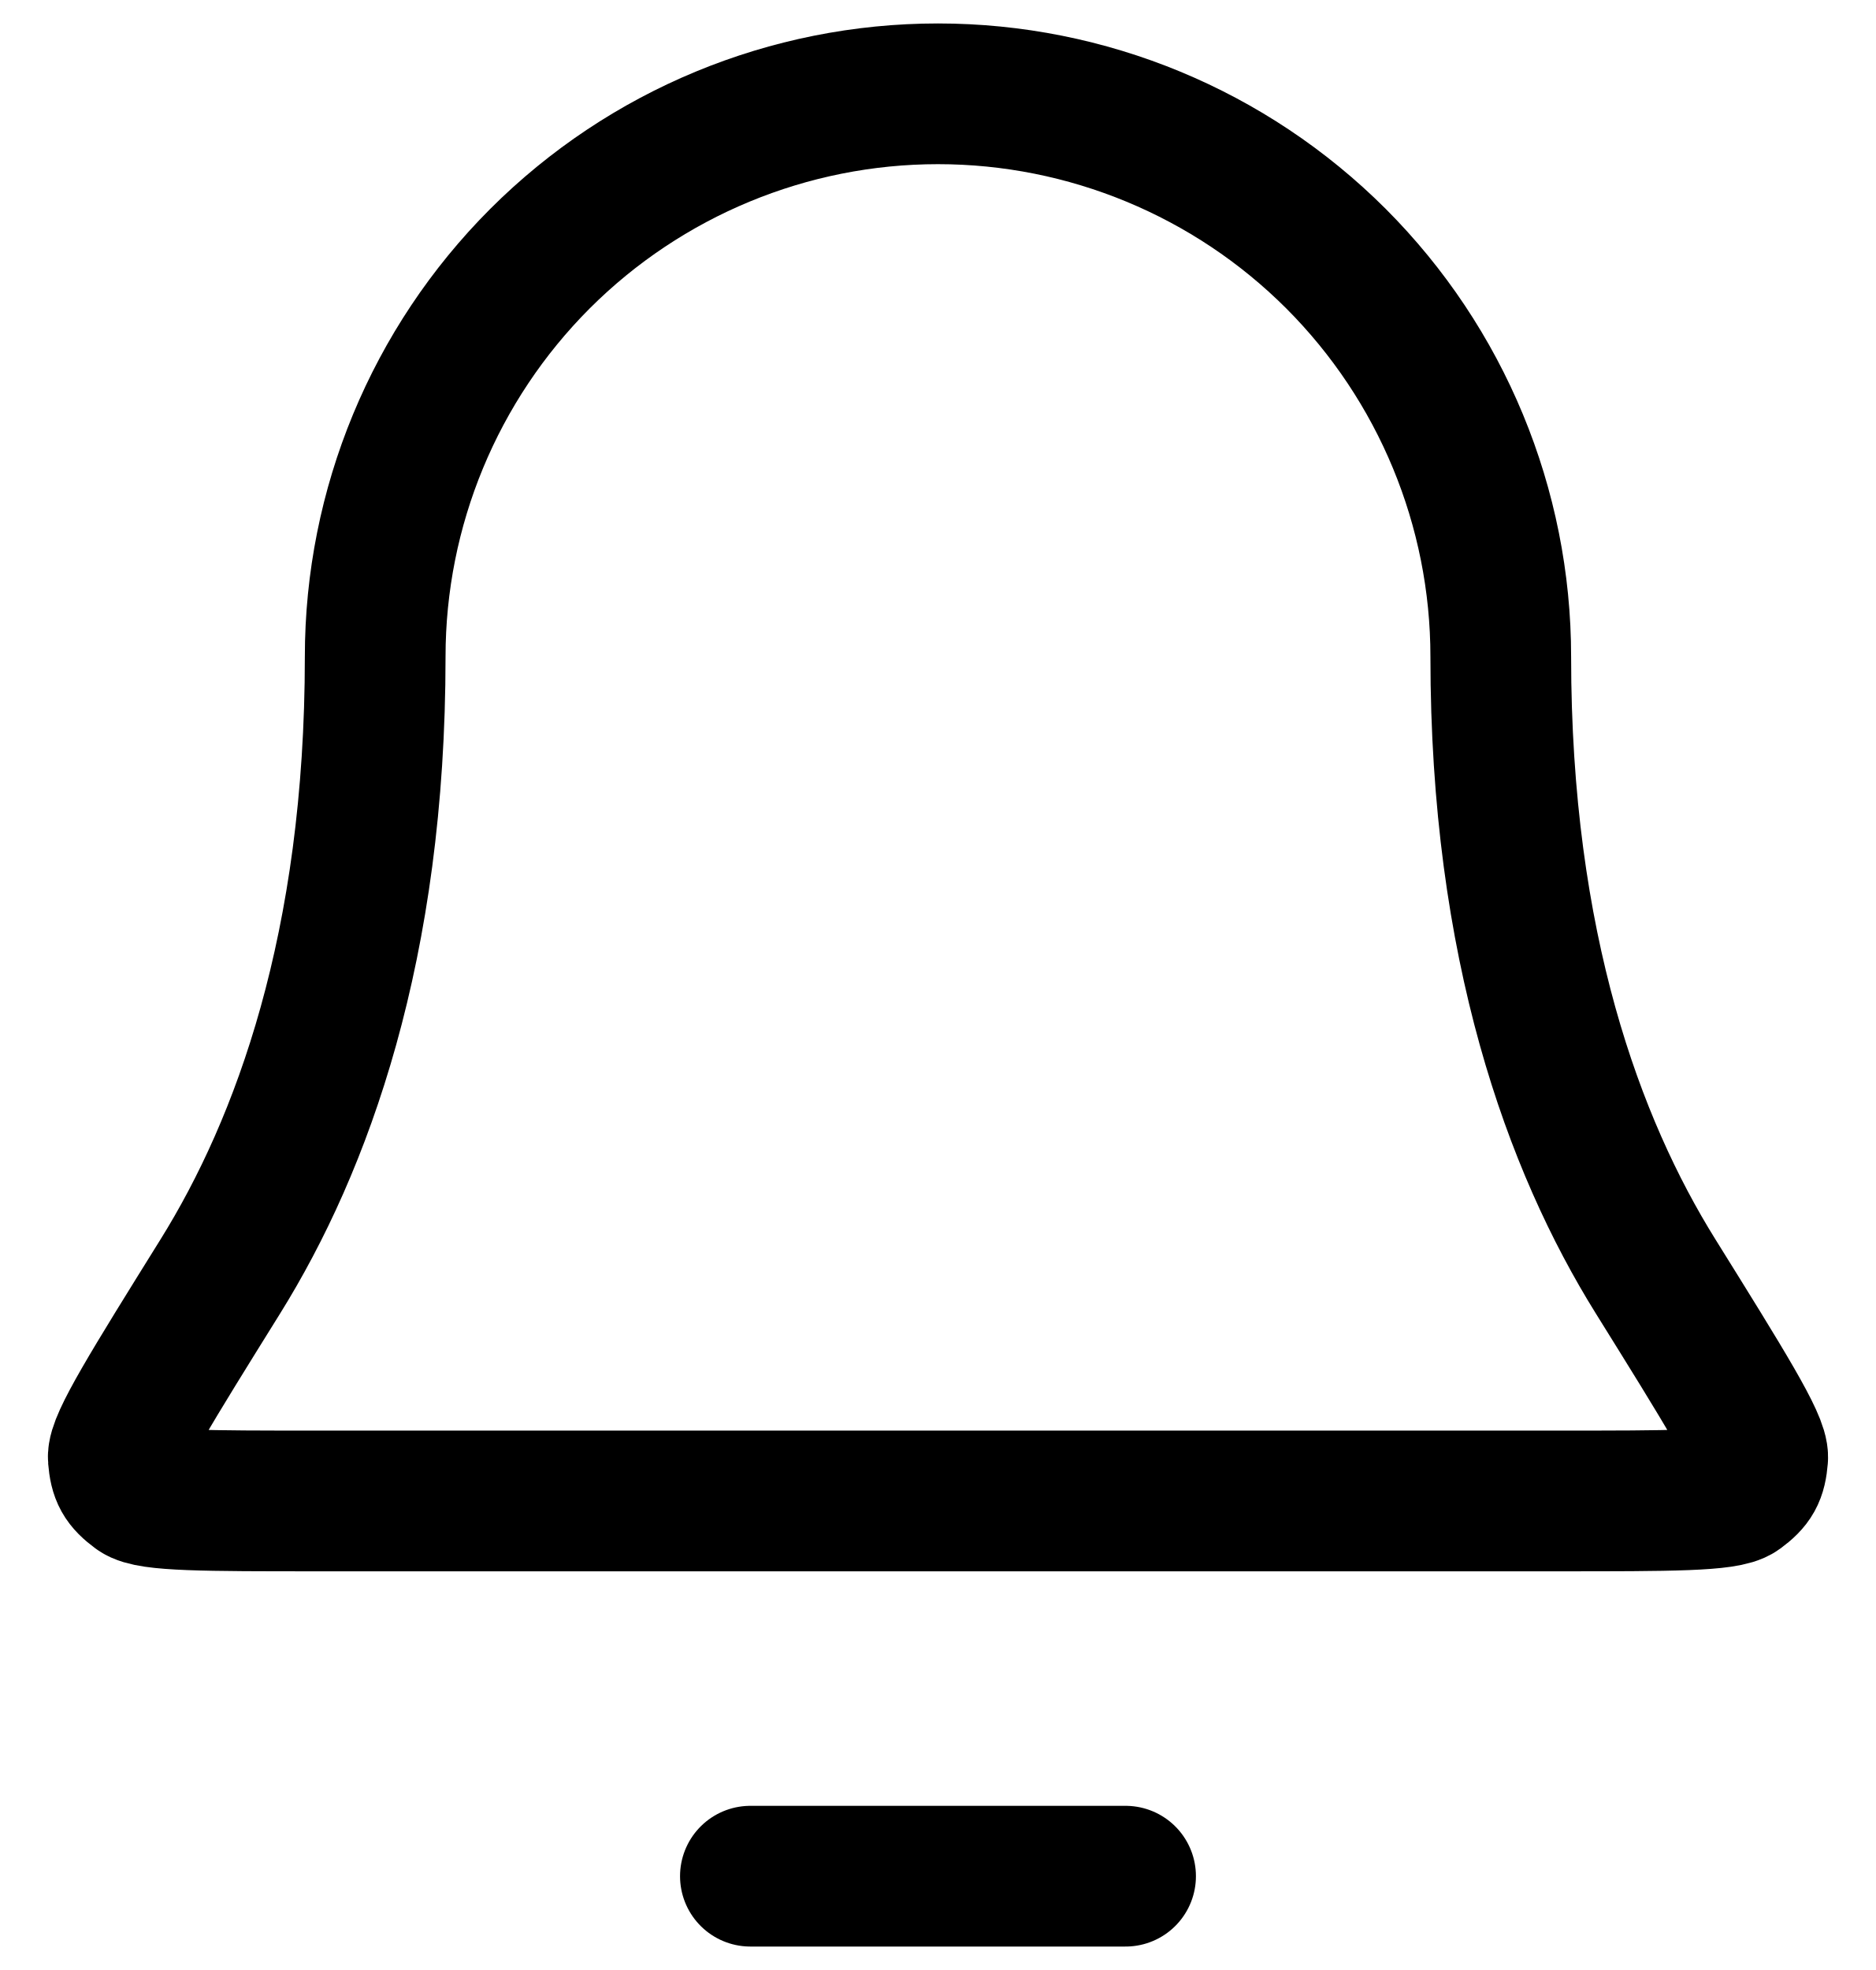
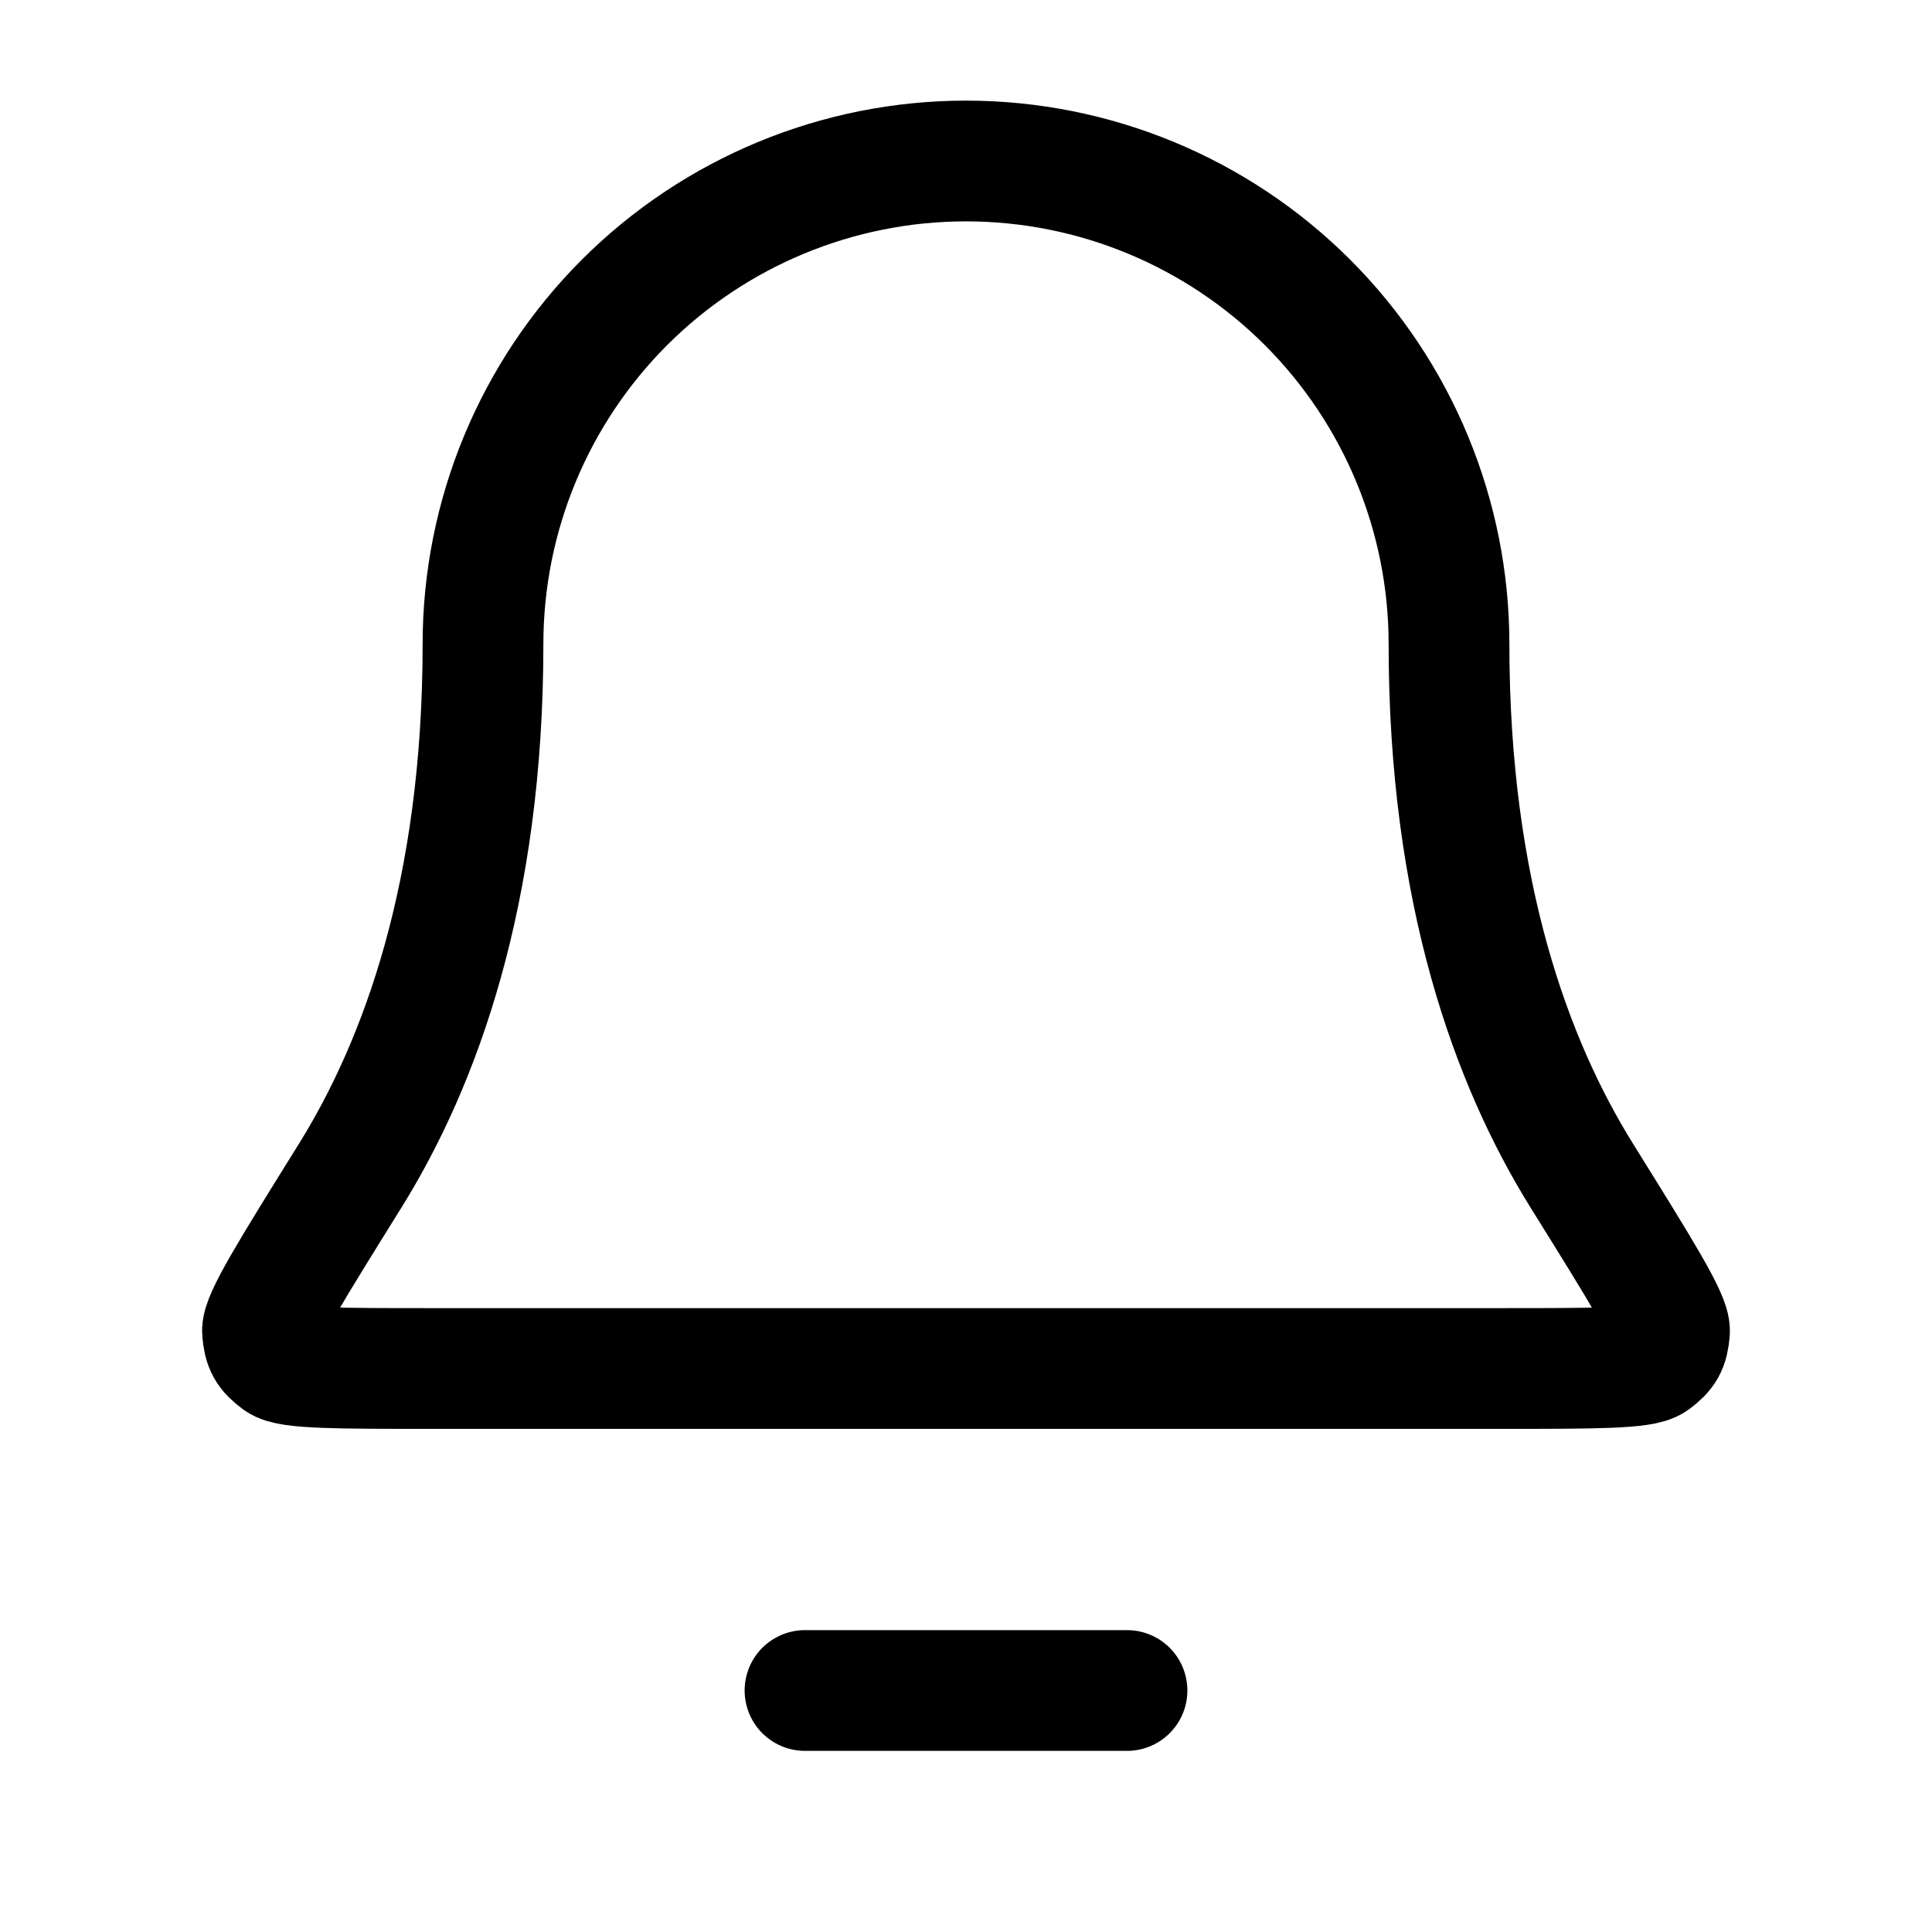
- <svg xmlns="http://www.w3.org/2000/svg" width="20" height="21" viewBox="0 0 20 21" fill="none">
-   <path d="M12 20H8M16 7C16 5.409 15.368 3.883 14.243 2.757C13.117 1.632 11.591 1 10 1C8.409 1 6.883 1.632 5.757 2.757C4.632 3.883 4 5.409 4 7C4 10.09 3.22 12.206 2.35 13.605C1.615 14.786 1.248 15.376 1.261 15.541C1.276 15.723 1.315 15.793 1.462 15.902C1.594 16 2.193 16 3.389 16H16.611C17.807 16 18.405 16 18.538 15.902C18.685 15.793 18.724 15.723 18.739 15.541C18.752 15.376 18.385 14.786 17.65 13.605C16.779 12.206 16 10.09 16 7Z" stroke="black" stroke-width="1.5" stroke-linecap="round" stroke-linejoin="round" />
+ <svg xmlns="http://www.w3.org/2000/svg" width="24" height="24" viewBox="0 0 24 24" fill="none">
+   <path d="M14 21H10M18 8C18 6.409 17.368 4.883 16.243 3.757C15.117 2.632 13.591 2 12 2C10.409 2 8.883 2.632 7.757 3.757C6.632 4.883 6 6.409 6 8C6 11.09 5.22 13.206 4.35 14.605C3.615 15.786 3.248 16.376 3.261 16.541C3.276 16.723 3.315 16.793 3.462 16.902C3.594 17 4.193 17 5.389 17H18.611C19.807 17 20.405 17 20.538 16.902C20.685 16.793 20.724 16.723 20.739 16.541C20.752 16.376 20.385 15.786 19.65 14.605C18.779 13.206 18 11.09 18 8Z" stroke="black" stroke-width="1.5" stroke-linecap="round" stroke-linejoin="round" />
</svg>
